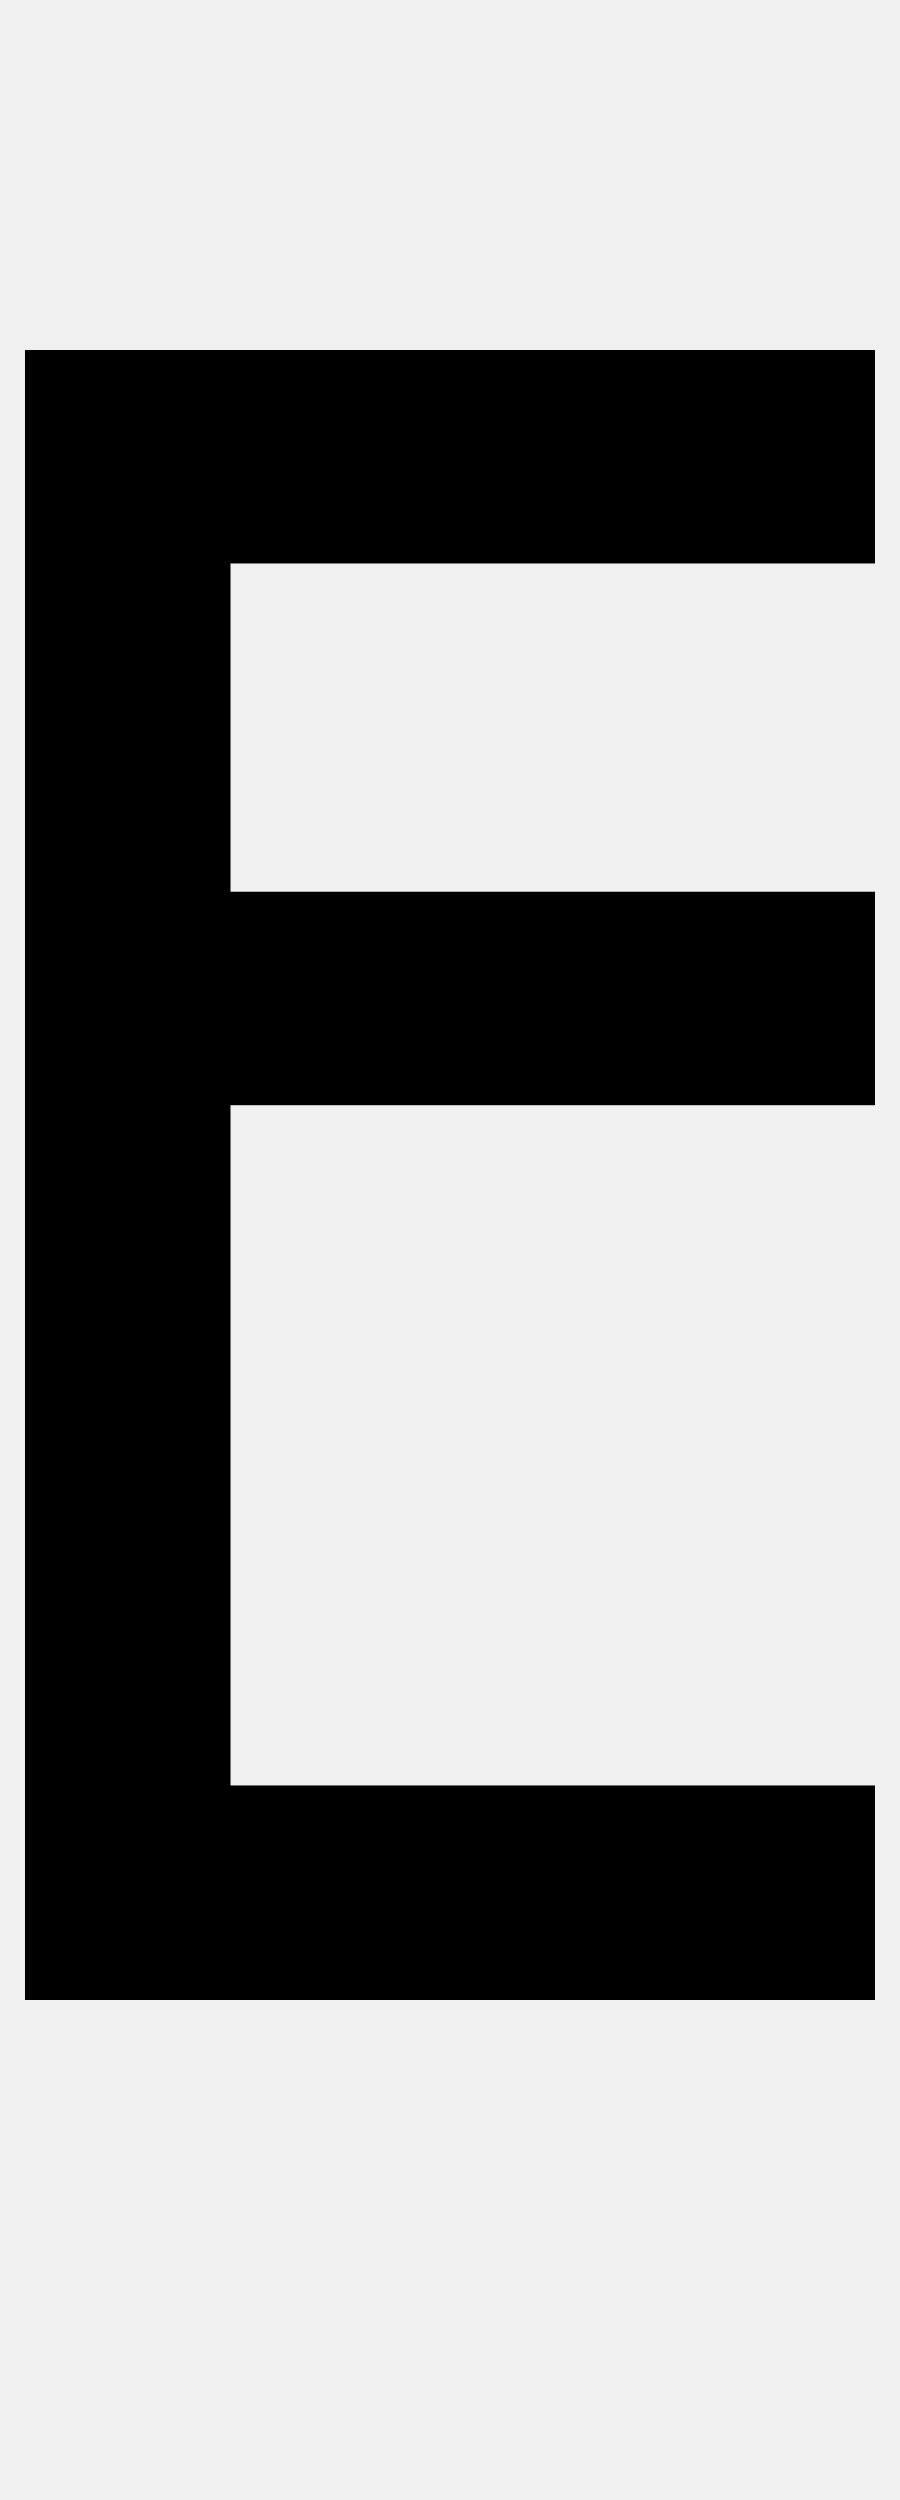
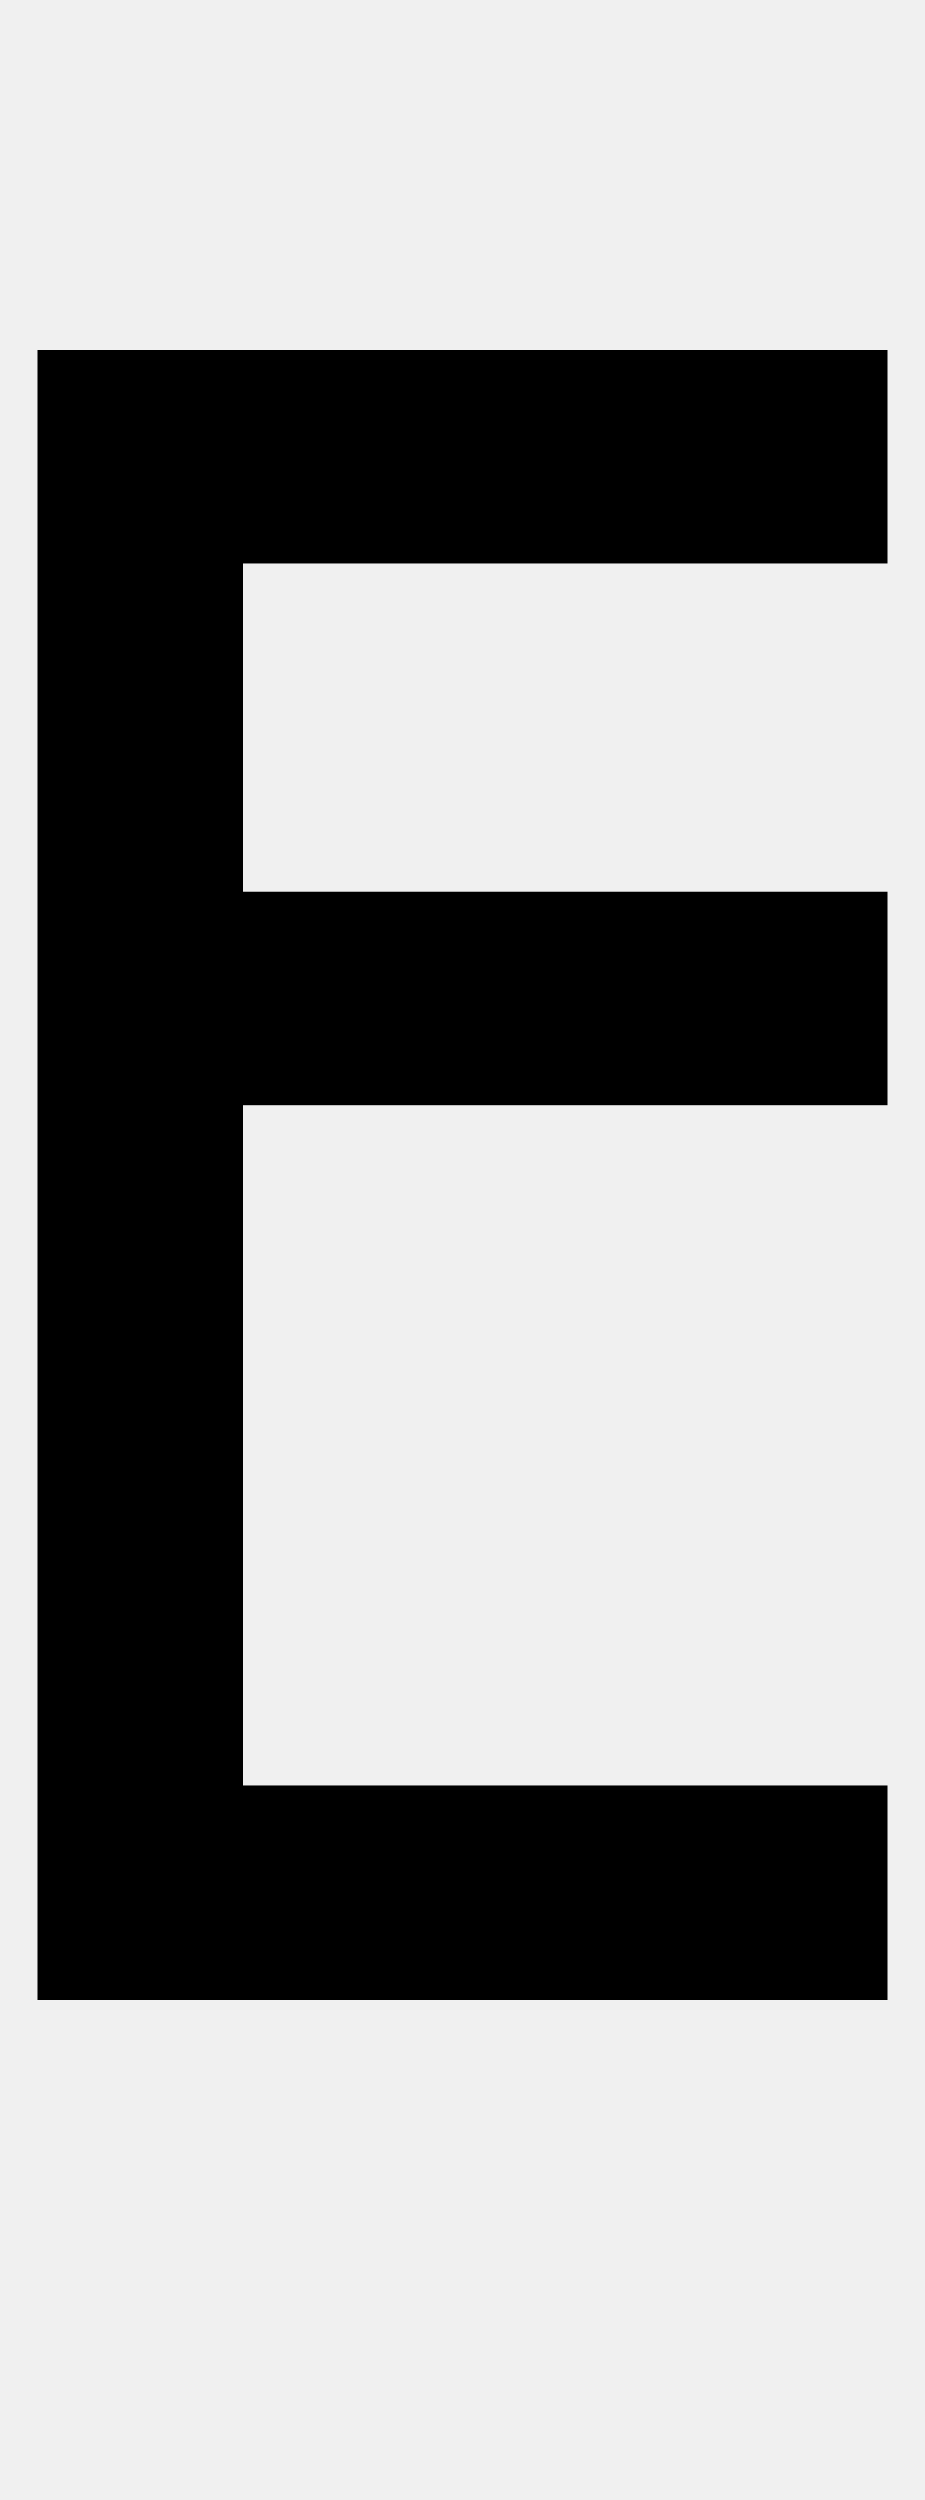
- <svg xmlns="http://www.w3.org/2000/svg" version="1.1" width="36" height="100" id="svg4460">
+ <svg xmlns="http://www.w3.org/2000/svg" version="1.1" width="37" height="100" id="svg4460">
  <defs id="defs4462" />
  <g aria-label="C" id="text3215" style="font-size:32px;line-height:1.25" transform="translate(-37.75,-4)">
    <g aria-label="A" id="text5282" transform="matrix(1.629091,0,0,2.829203,-41.00273,-68.77696)">
-       <path d="m 69.826,30.672 v 3.018 l -15.825,8.1e-5 v 4.641 l 15.825,-8.1e-5 v 3.018 l -15.825,8.1e-5 v 9.618 l 15.825,-8.1e-5 v 3.033 L 48.955,54 V 30.672 Z" style="font-weight:bold;font-size:12.7px;line-height:1;font-family:'Caviar Dreams';-inkscape-font-specification:'Caviar Dreams Bold';text-align:center;text-anchor:middle;fill:#000000;stroke:#ffffff;stroke-width:0;stroke-linecap:round" id="path460" />
+       <path d="m 70.133,30.672 v 3.018 l -15.825,8.1e-5 v 4.641 l 15.825,-8.1e-5 v 3.018 l -15.825,8.1e-5 v 9.618 l 15.825,-8.1e-5 v 3.033 L 49.262,54 V 30.672 Z" style="font-weight:bold;font-size:12.7px;line-height:1;font-family:'Caviar Dreams';-inkscape-font-specification:'Caviar Dreams Bold';text-align:center;text-anchor:middle;fill:#000000;stroke:#ffffff;stroke-width:0;stroke-linecap:round" id="path460" />
    </g>
  </g>
</svg>
